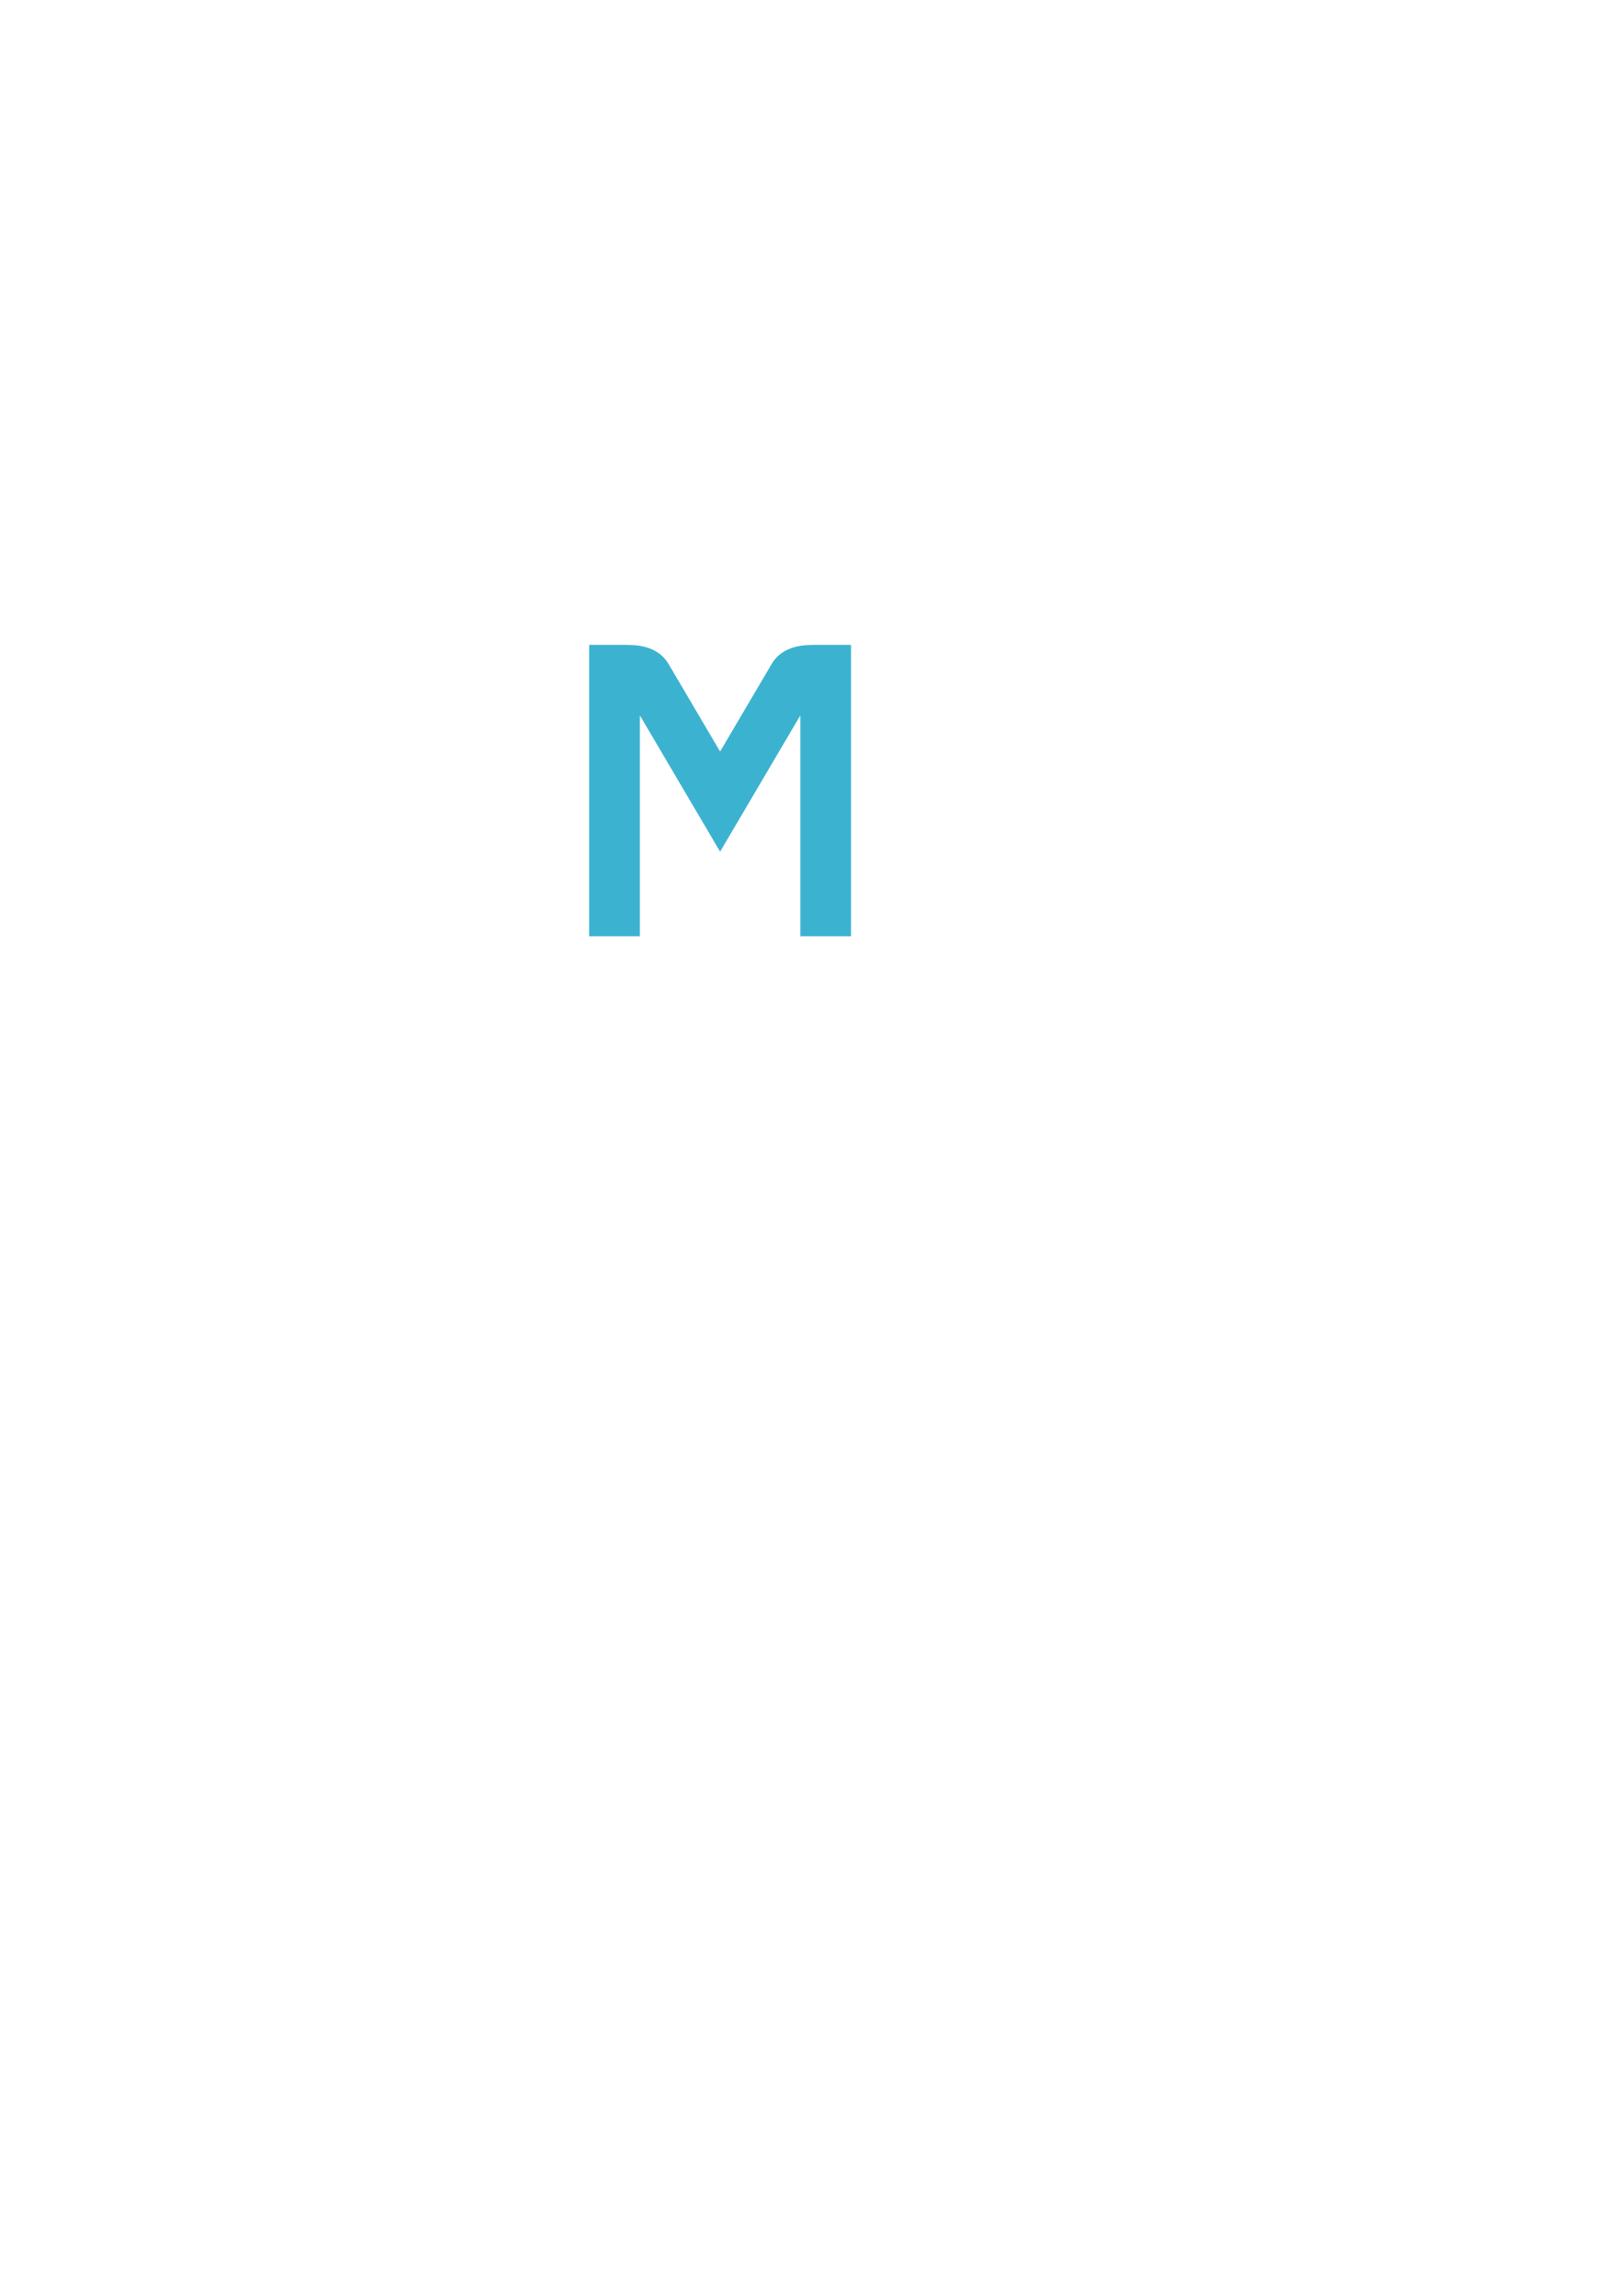
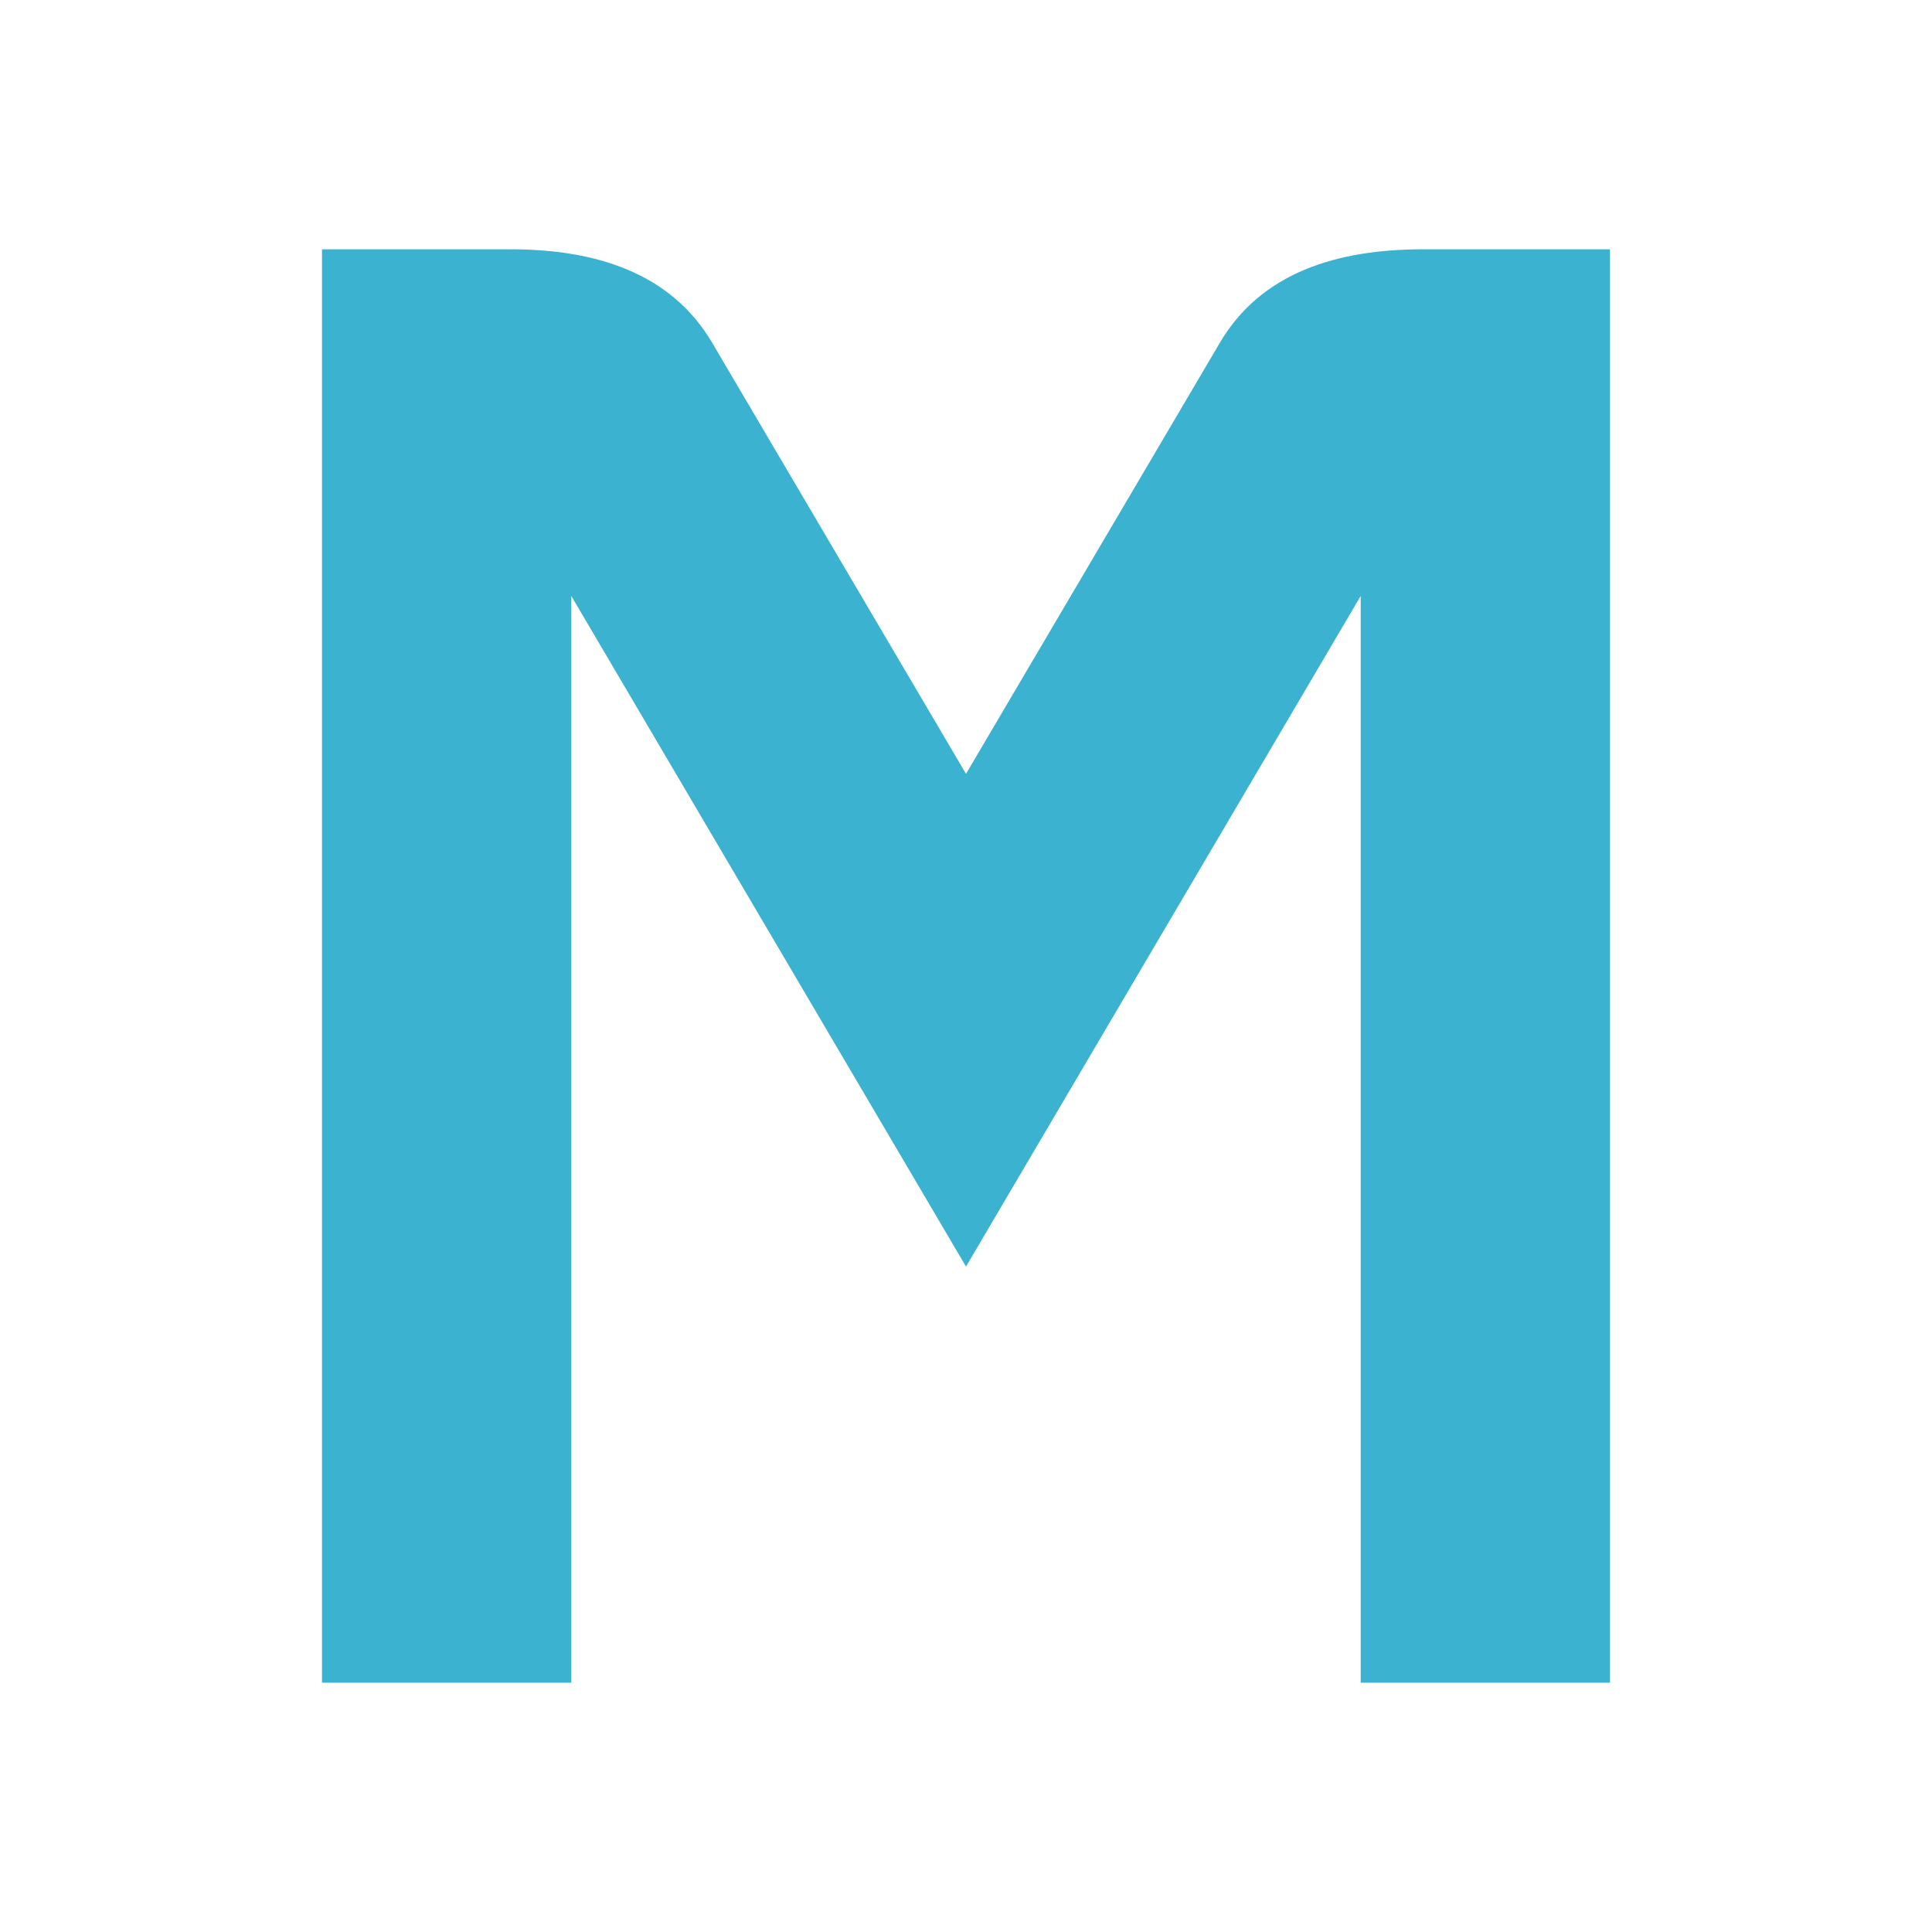
- <svg xmlns="http://www.w3.org/2000/svg" width="744.094" height="1052.362" id="svg7945" version="1.1">
+ <svg xmlns="http://www.w3.org/2000/svg" width="180" height="180" id="svg7945" version="1.1">
  <defs id="defs7947" />
-   <g id="layer1">
+   <g id="layer1" transform="translate(-240,-272.3621)">
    <rect style="color:#000000;fill:none;stroke:none;stroke-width:2;marker:none;visibility:visible;display:inline;overflow:visible;enable-background:accumulate" id="rect7932" width="180" height="180" x="240" y="272.362" />
    <path style="font-size:medium;font-style:normal;font-variant:normal;font-weight:normal;font-stretch:normal;text-indent:0;text-align:start;text-decoration:none;line-height:normal;letter-spacing:normal;word-spacing:normal;text-transform:none;direction:ltr;block-progression:tb;writing-mode:lr-tb;text-anchor:start;baseline-shift:baseline;color:#000000;fill:#3bb2d0;fill-opacity:1;fill-rule:nonzero;stroke:none;stroke-width:2;marker:none;visibility:visible;display:inline;overflow:visible;enable-background:accumulate;font-family:Sans;-inkscape-font-specification:Sans" d="m 270,295.588 0,133.548 23.226,0 0,-101.25 36.774,62.48 36.774,-62.48 0,101.25 23.226,0 0,-133.548 -17.419,0 c -8.072,0 -15.104,2.202 -18.931,8.71 l -23.649,40.161 -23.649,-40.161 c -3.828,-6.508 -10.859,-8.736 -18.931,-8.71 z" id="path6294" />
  </g>
</svg>
